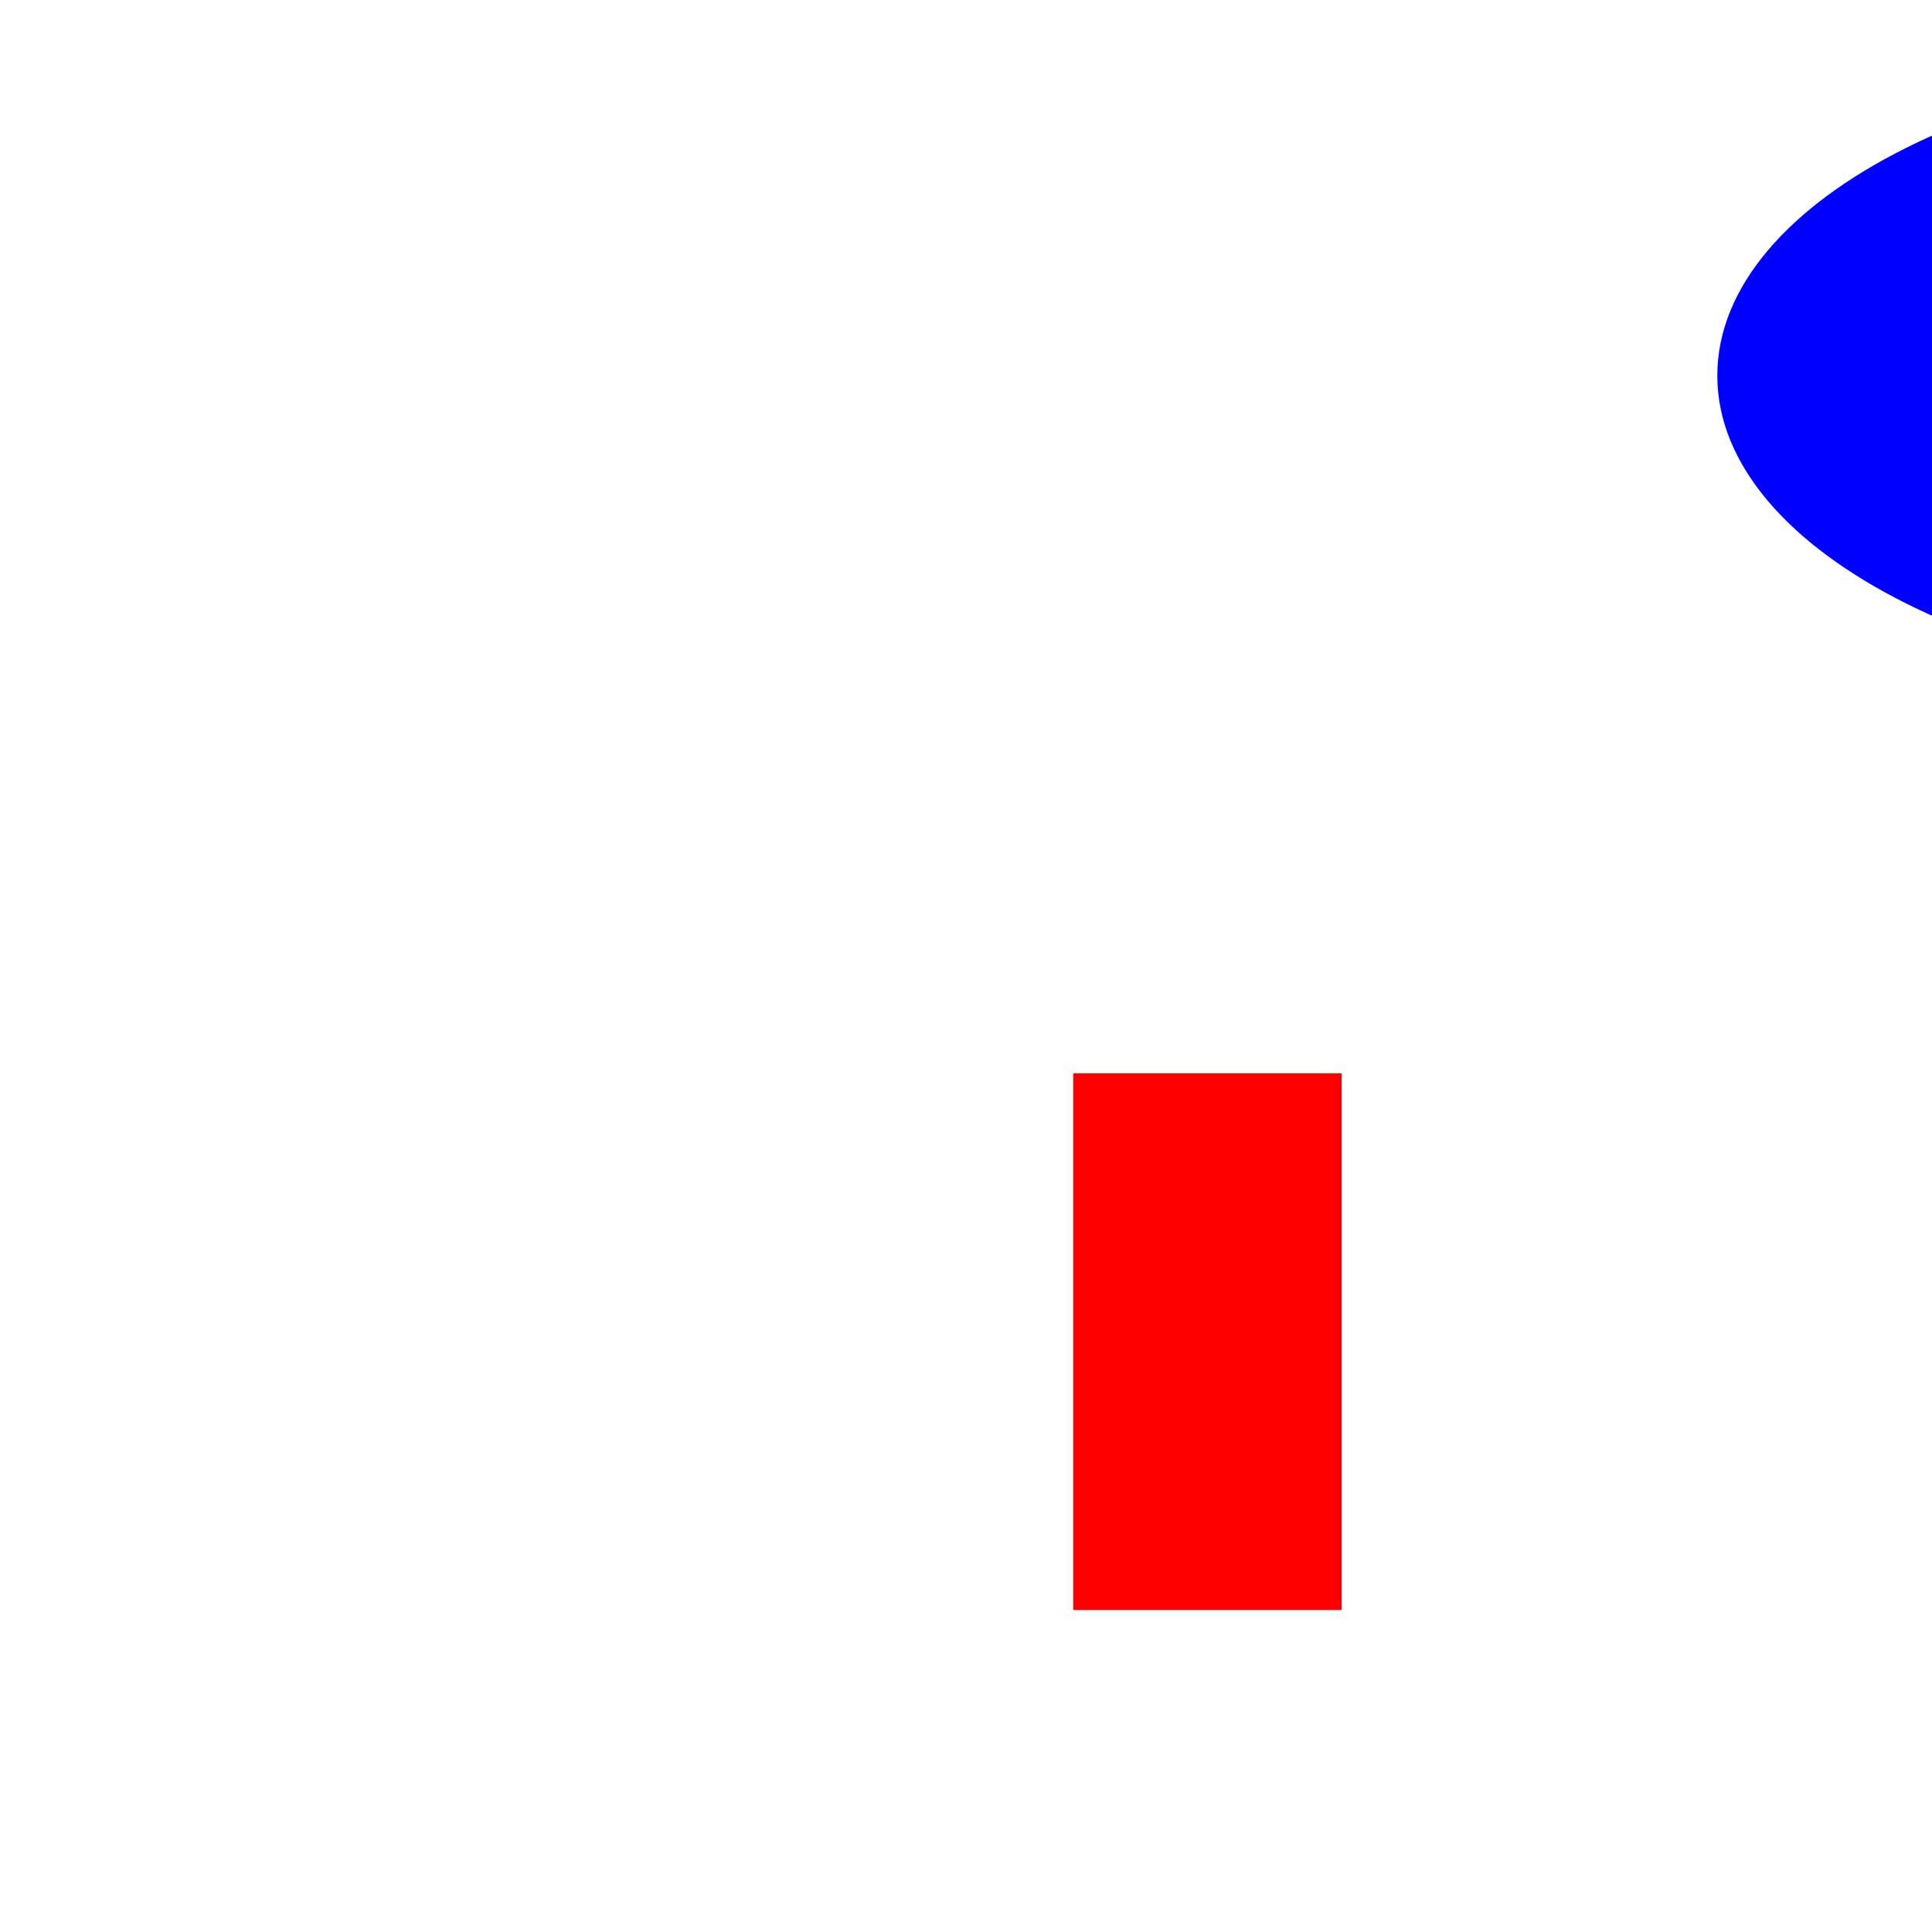
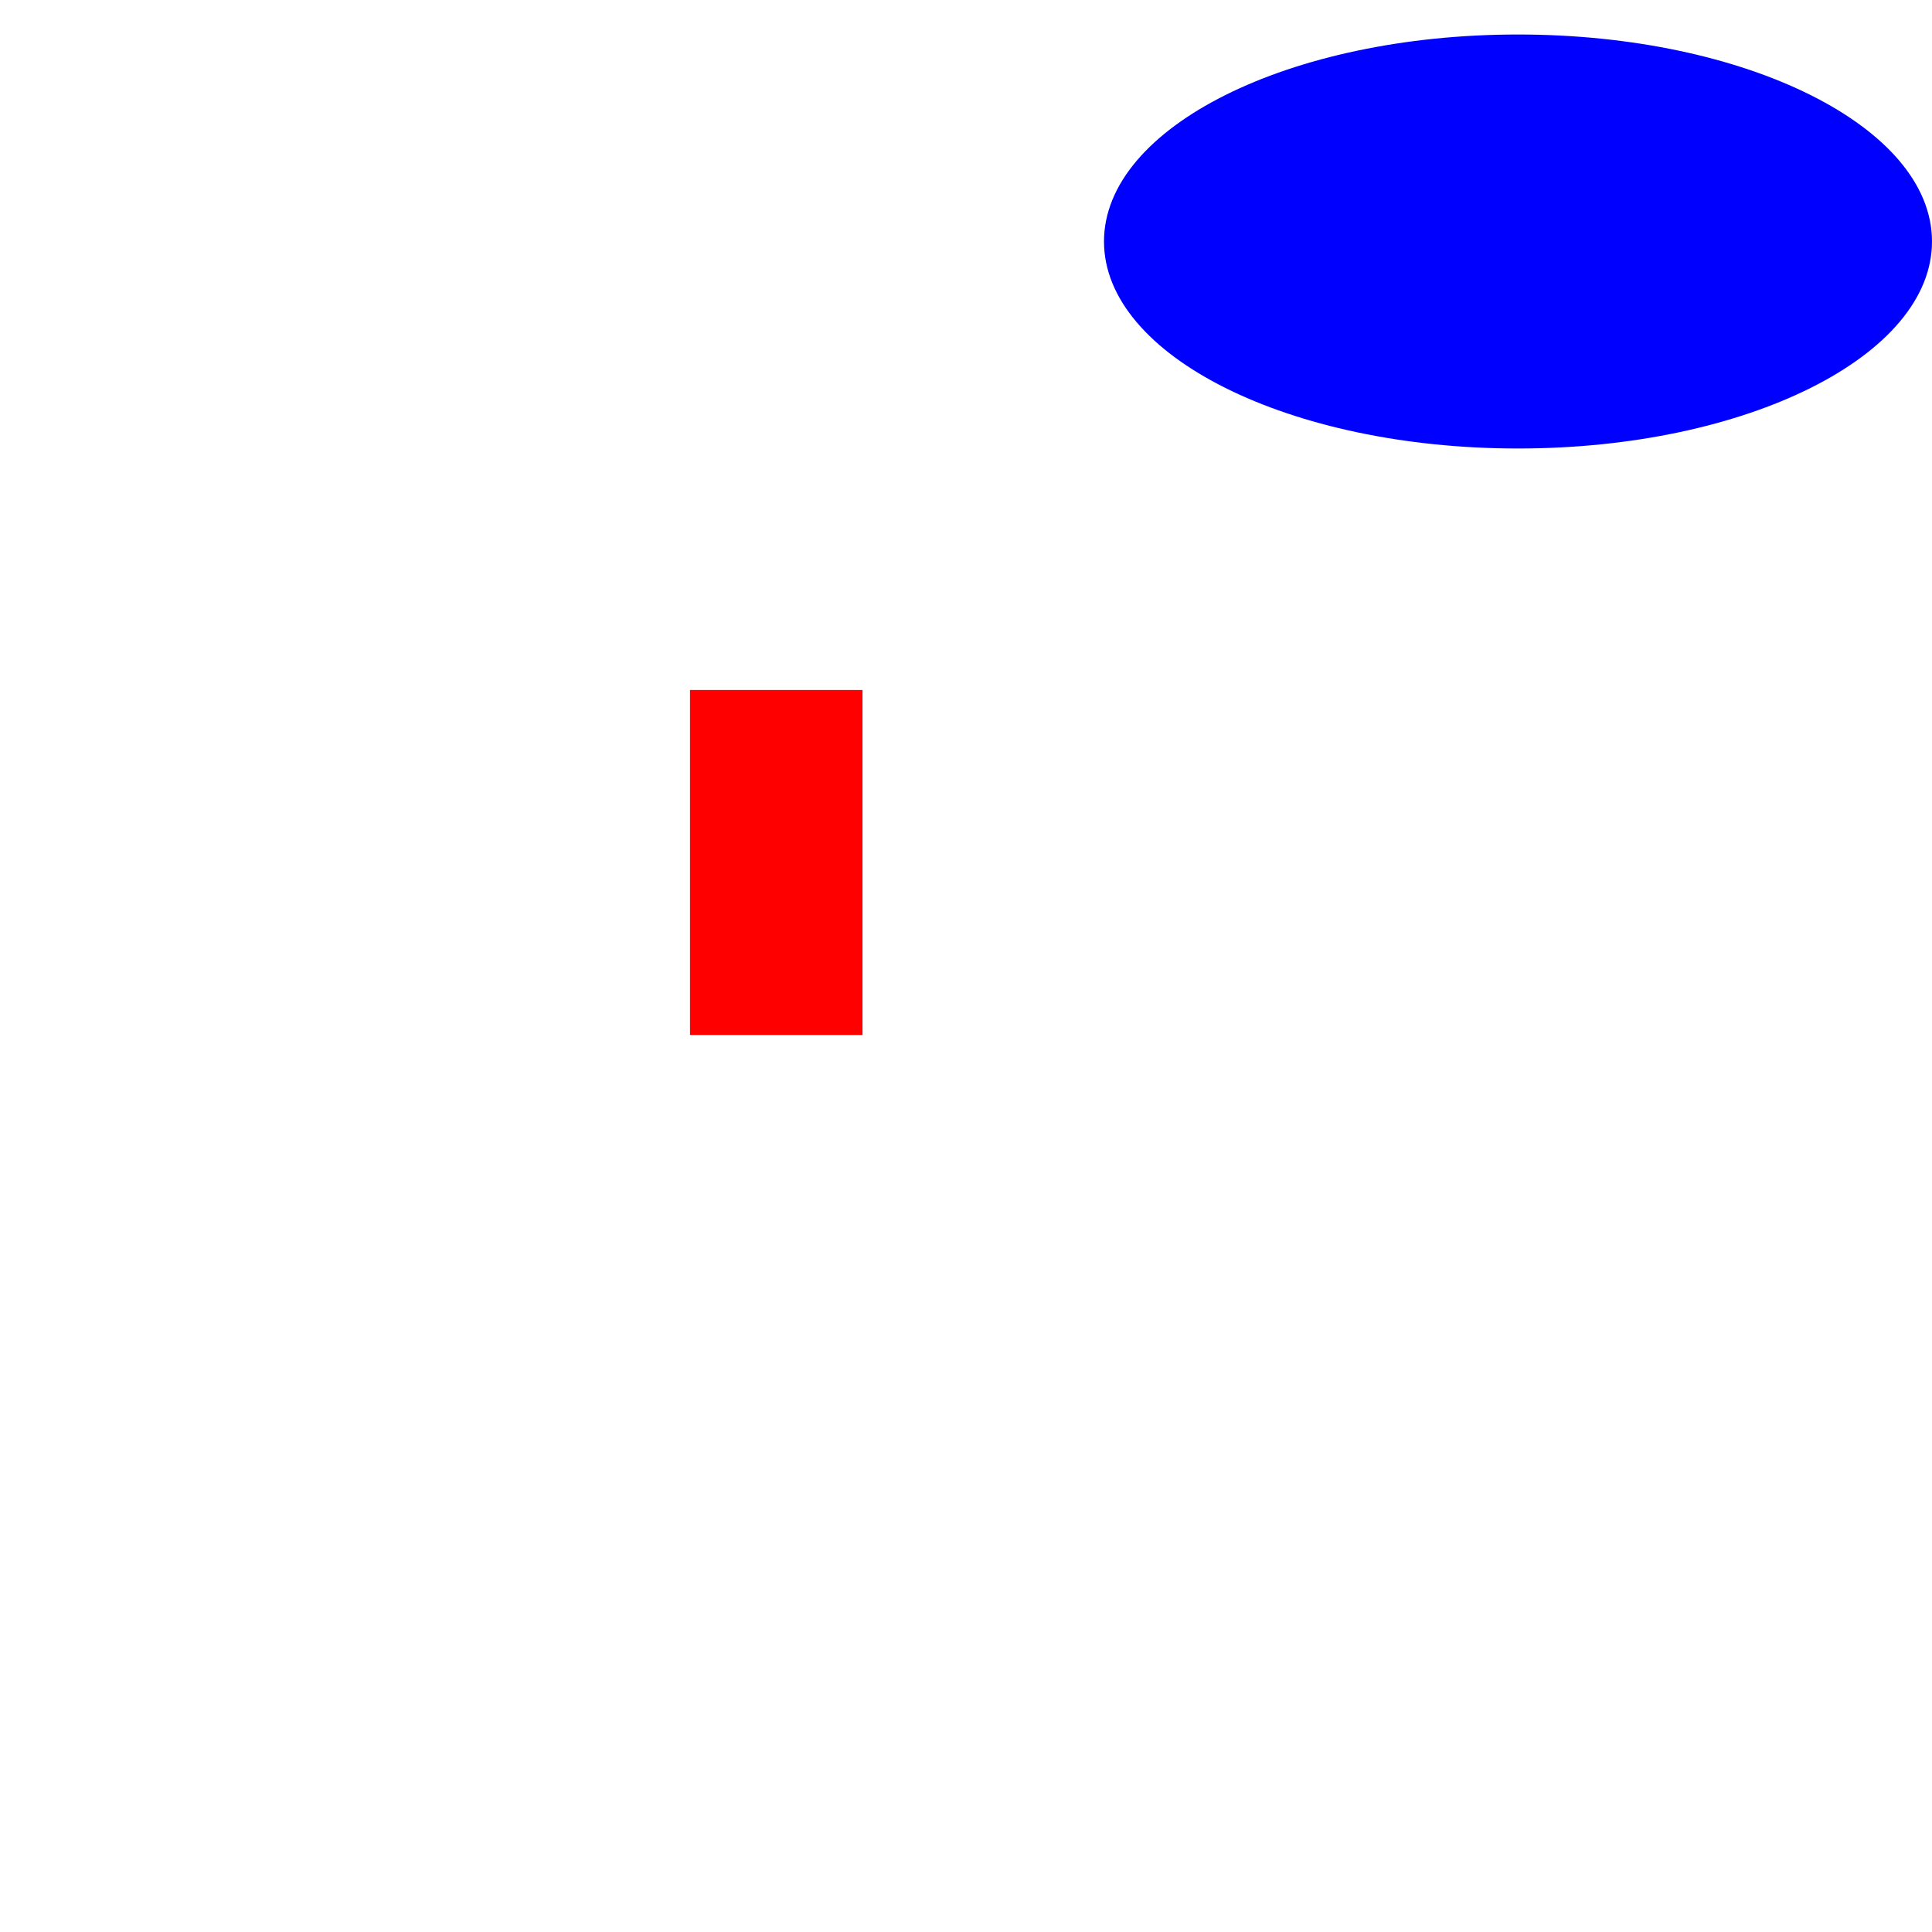
- <svg xmlns="http://www.w3.org/2000/svg" width="360" height="360" version="1.1">
+ <svg xmlns="http://www.w3.org/2000/svg" width="560" height="560" version="1.1">
  <rect id="R" x="200" y="200" width="50" height="100" fill="rgb(255,0,0)" visibility="visible">
    <animate attributeType="xml" begin="5s" dur="20s" attributeName="x" from="200" to="300" fill="freeze" />
    <animate attributeType="xml" begin="5s" dur="20s" attributeName="y" from="200" to="300" fill="freeze" />
    <animate attributeType="xml" begin="25s" dur="9s" attributeName="width" from="50" to="25" fill="freeze" />
    <animate attributeType="xml" begin="25s" dur="9s" attributeName="height" from="100" to="100" fill="freeze" />
    <animate attributeType="xml" begin="35s" dur="15s" attributeName="x" from="300" to="200" fill="freeze" />
    <animate attributeType="xml" begin="35s" dur="15s" attributeName="y" from="300" to="200" fill="freeze" />
  </rect>
  <ellipse id="C" cx="440" cy="70" rx="120" ry="60" fill="rgb(0,0,255)" visibility="visible">
    <animate attributeType="xml" begin="10s" dur="15s" attributeName="cx" from="440" to="440" fill="freeze" />
    <animate attributeType="xml" begin="10s" dur="15s" attributeName="cy" from="70" to="250" fill="freeze" />
    <animate attributeType="xml" begin="25s" dur="10s" attributeName="cx" from="440" to="440" fill="freeze" />
    <animate attributeType="xml" begin="25s" dur="10s" attributeName="cy" from="250" to="370" fill="freeze" />
    <animate attributeType="xml" begin="25s" dur="10s" attributeName="fill" from="rgb(0,0,255)" to="rgb(0,170,85)" fill="freeze" />
    <animate attributeType="xml" begin="35s" dur="5s" attributeName="fill" from="rgb(0,170,85)" to="rgb(0,255,0)" fill="freeze" />
  </ellipse>
</svg>
